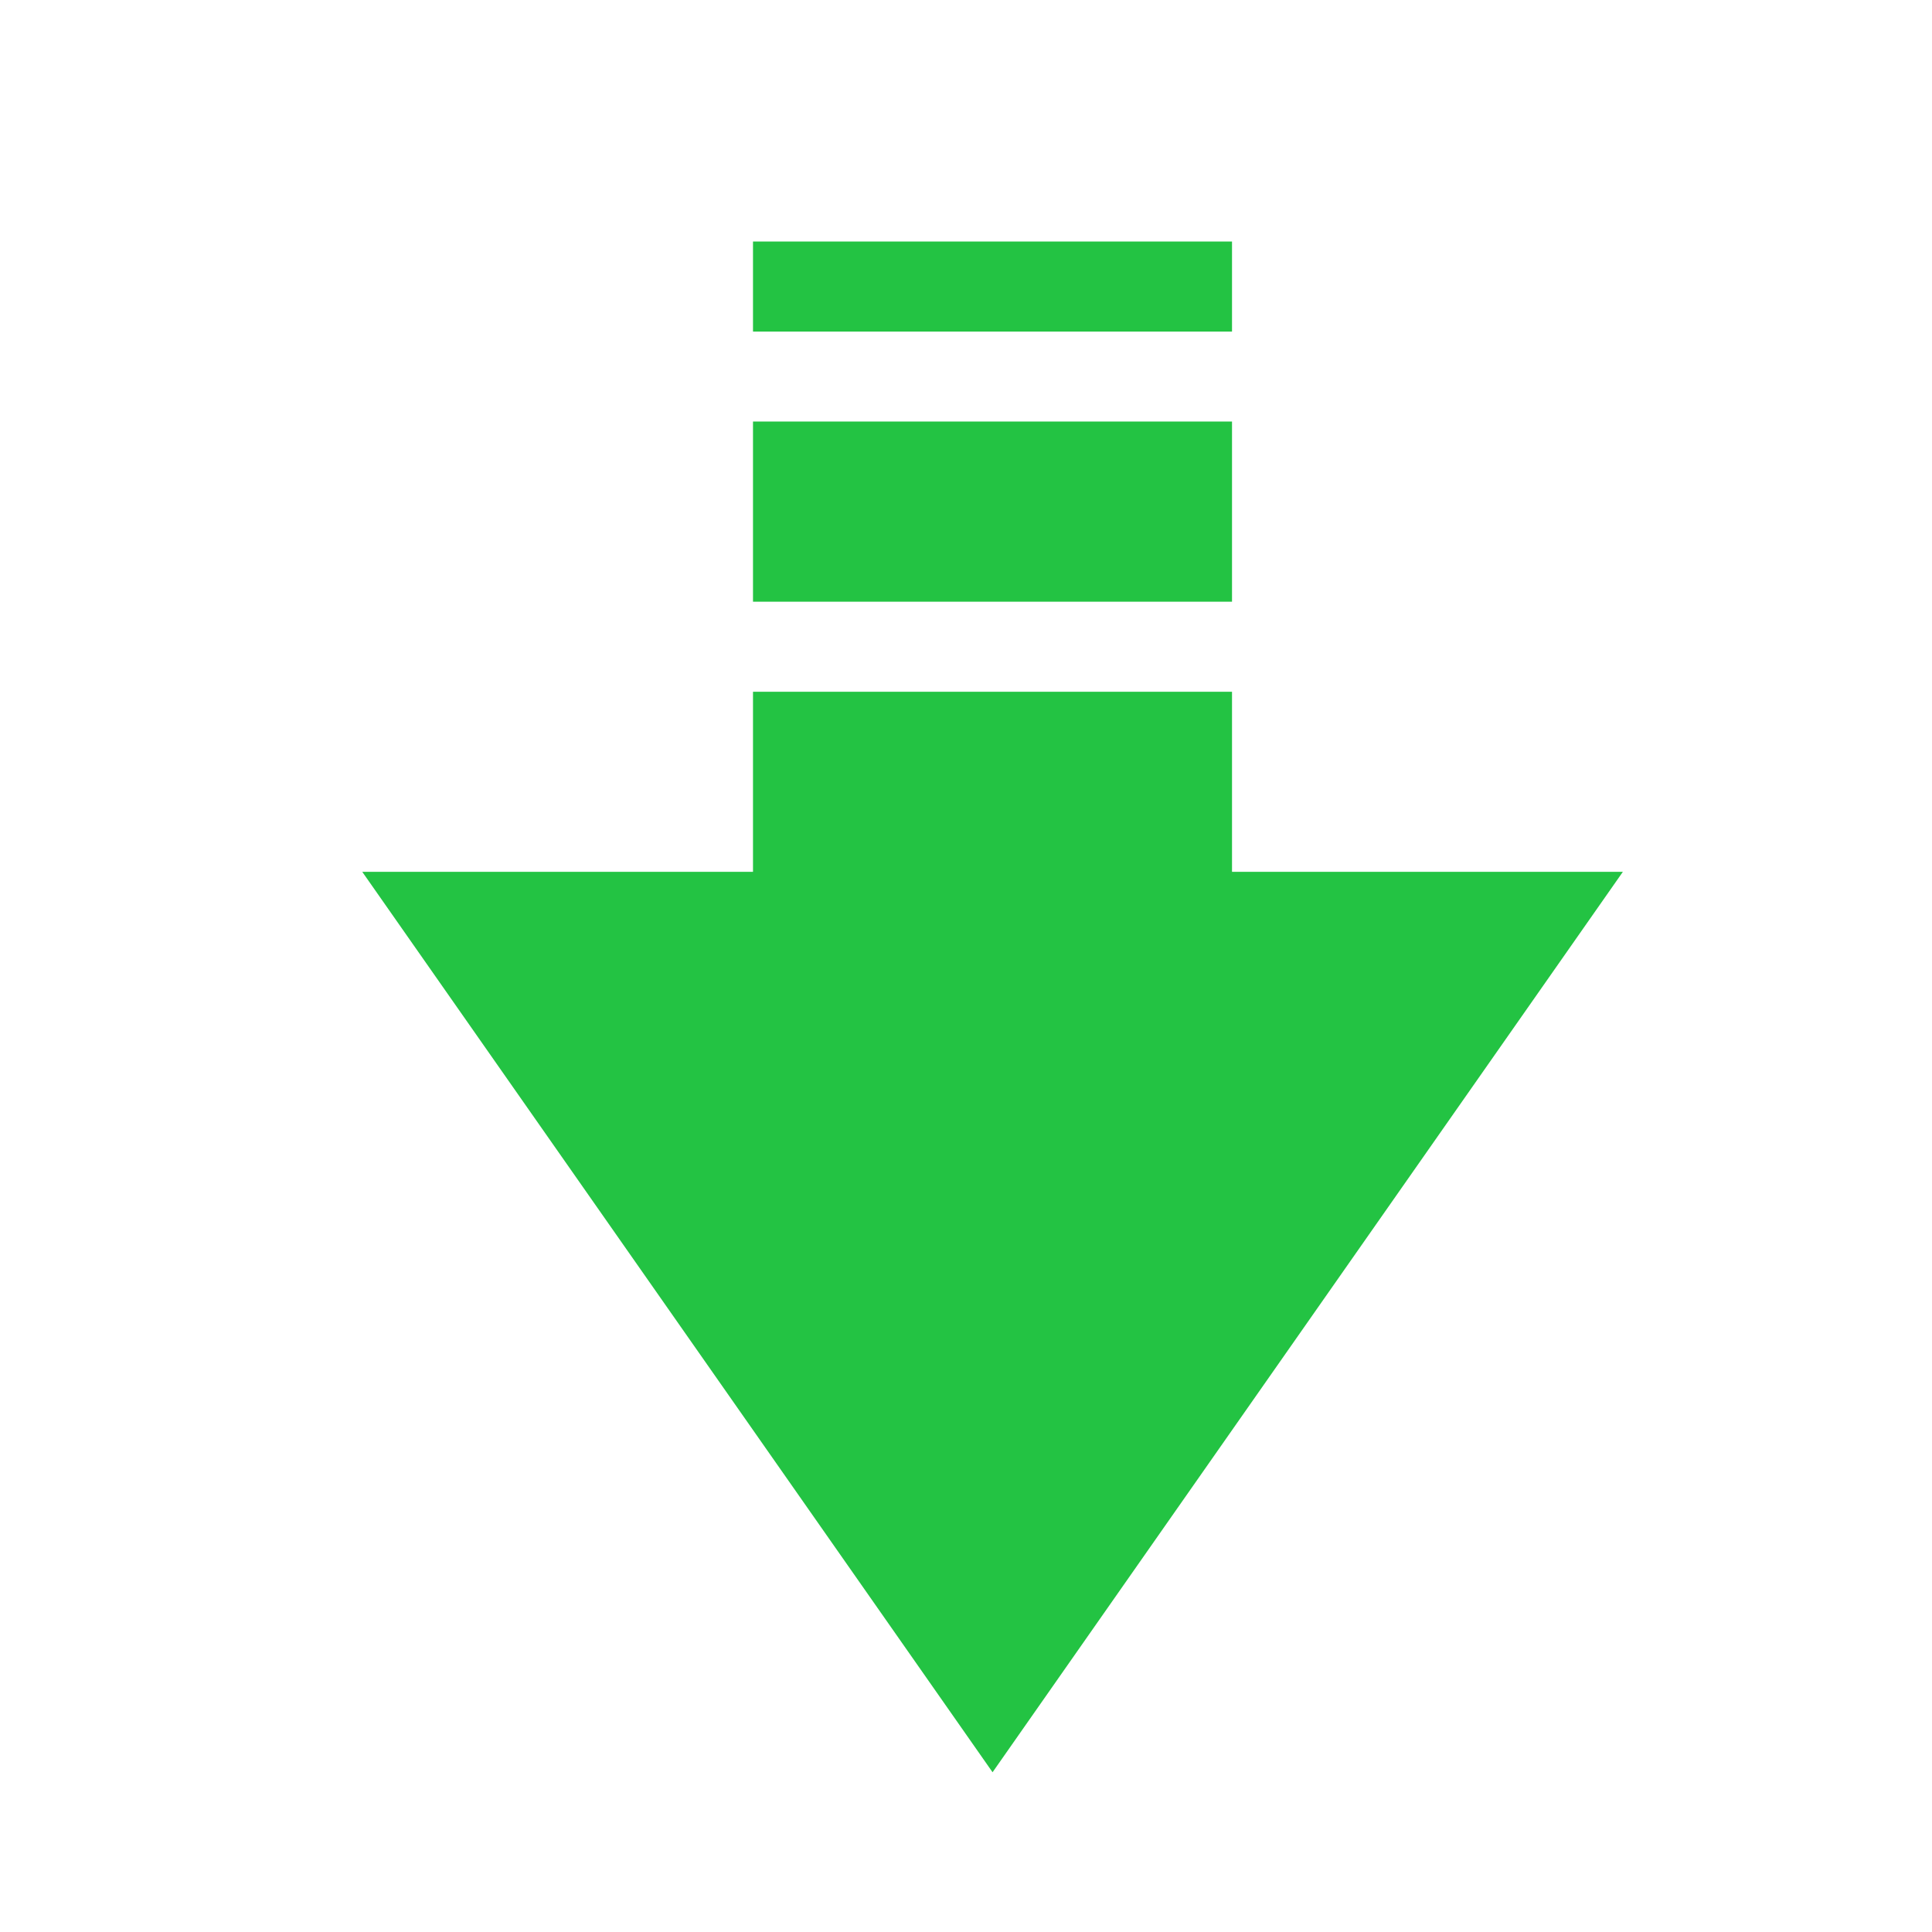
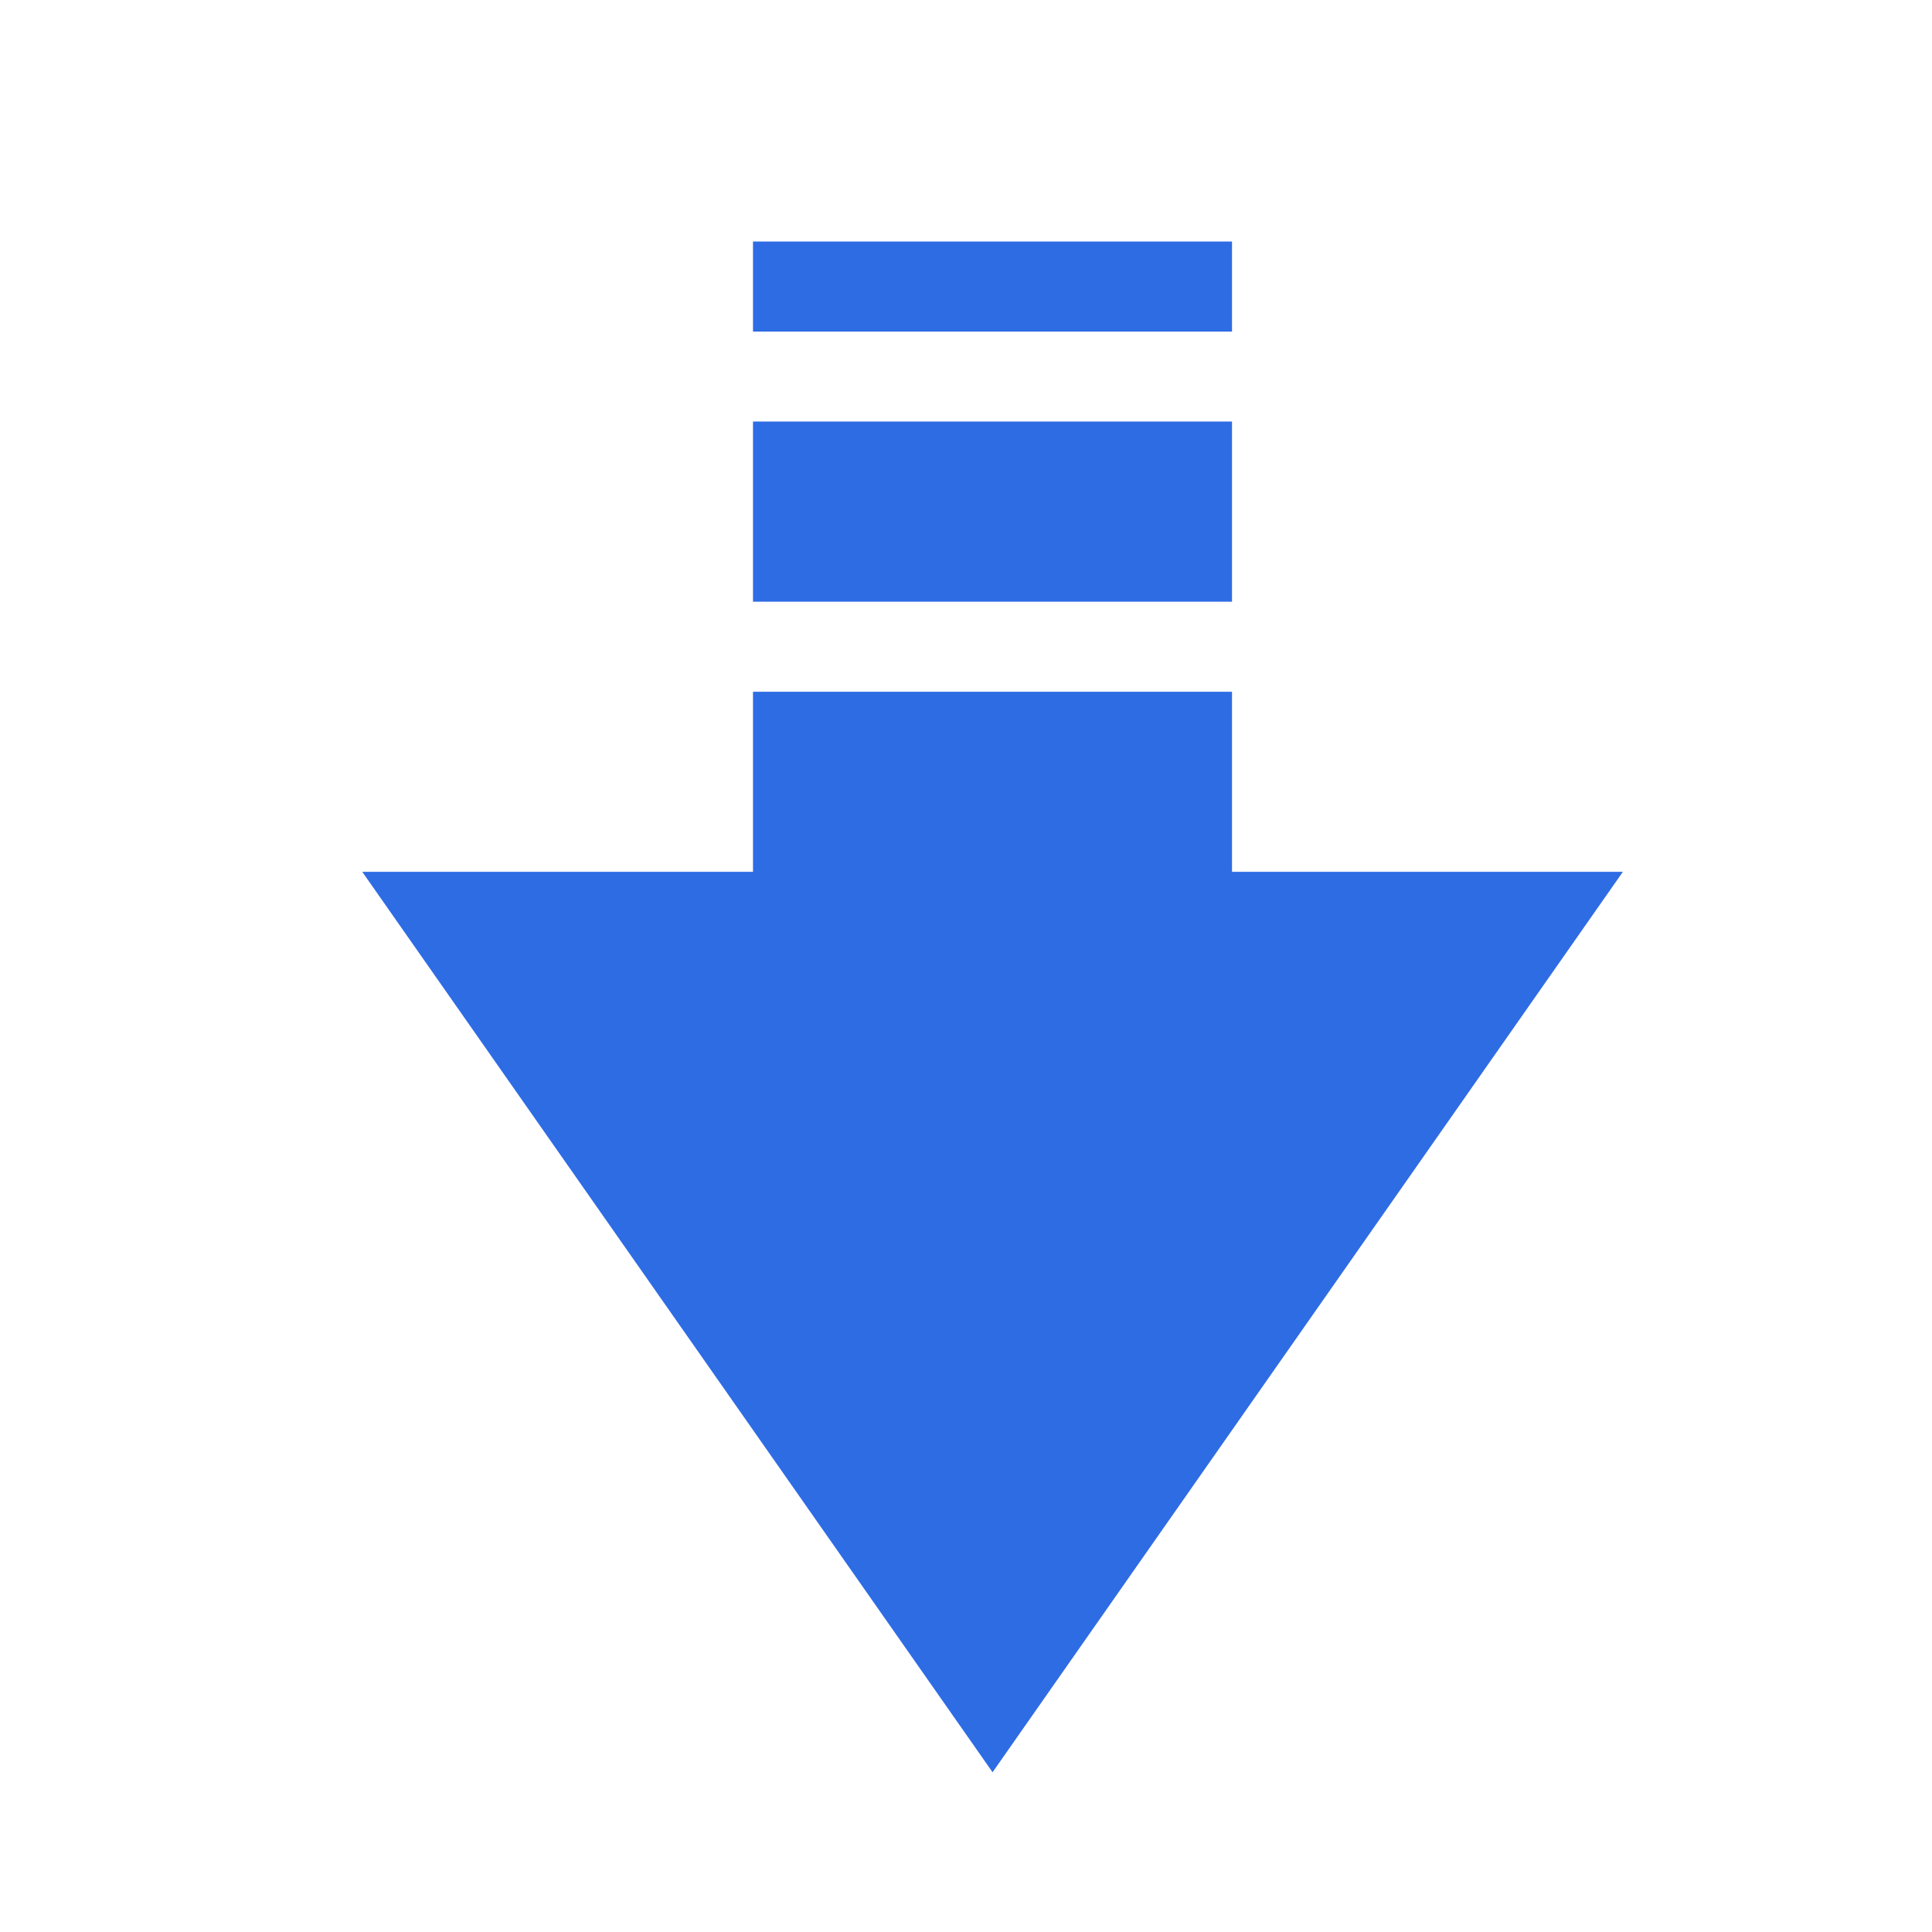
<svg xmlns="http://www.w3.org/2000/svg" fill="none" version="1.1" width="16" height="16" viewBox="0 0 16 16">
  <defs>
-     <clipPath id="master_svg0_7_46951">
+     <clipPath id="master_svg0_2451_040611">
      <rect x="0" y="0" width="16" height="16" rx="0" />
    </clipPath>
  </defs>
-   <g clip-path="url(#master_svg0_7_46951)">
+   <g clip-path="url(#master_svg0_2451_040611)">
    <g>
-       <path d="M8.22,14.677L13.44,7.22L10.203,7.22L10.203,5.729L6.236,5.729L6.236,7.22L3,7.22L8.22,14.677ZM10.203,3.491L6.236,3.491L6.236,4.983L10.203,4.983L10.203,3.491ZM10.203,2L6.236,2L6.236,2.746L10.203,2.746L10.203,2Z" fill="#23C343" fill-opacity="1" />
+       <path d="M8.22,14.677L13.44,7.22L10.203,7.22L10.203,5.729L6.236,5.729L6.236,7.22L3,7.22L8.22,14.677ZM10.203,3.491L6.236,3.491L6.236,4.983L10.203,4.983L10.203,3.491ZM10.203,2L6.236,2L6.236,2.746L10.203,2.746L10.203,2Z" fill="#2E6CE4" fill-opacity="1" />
    </g>
  </g>
</svg>
